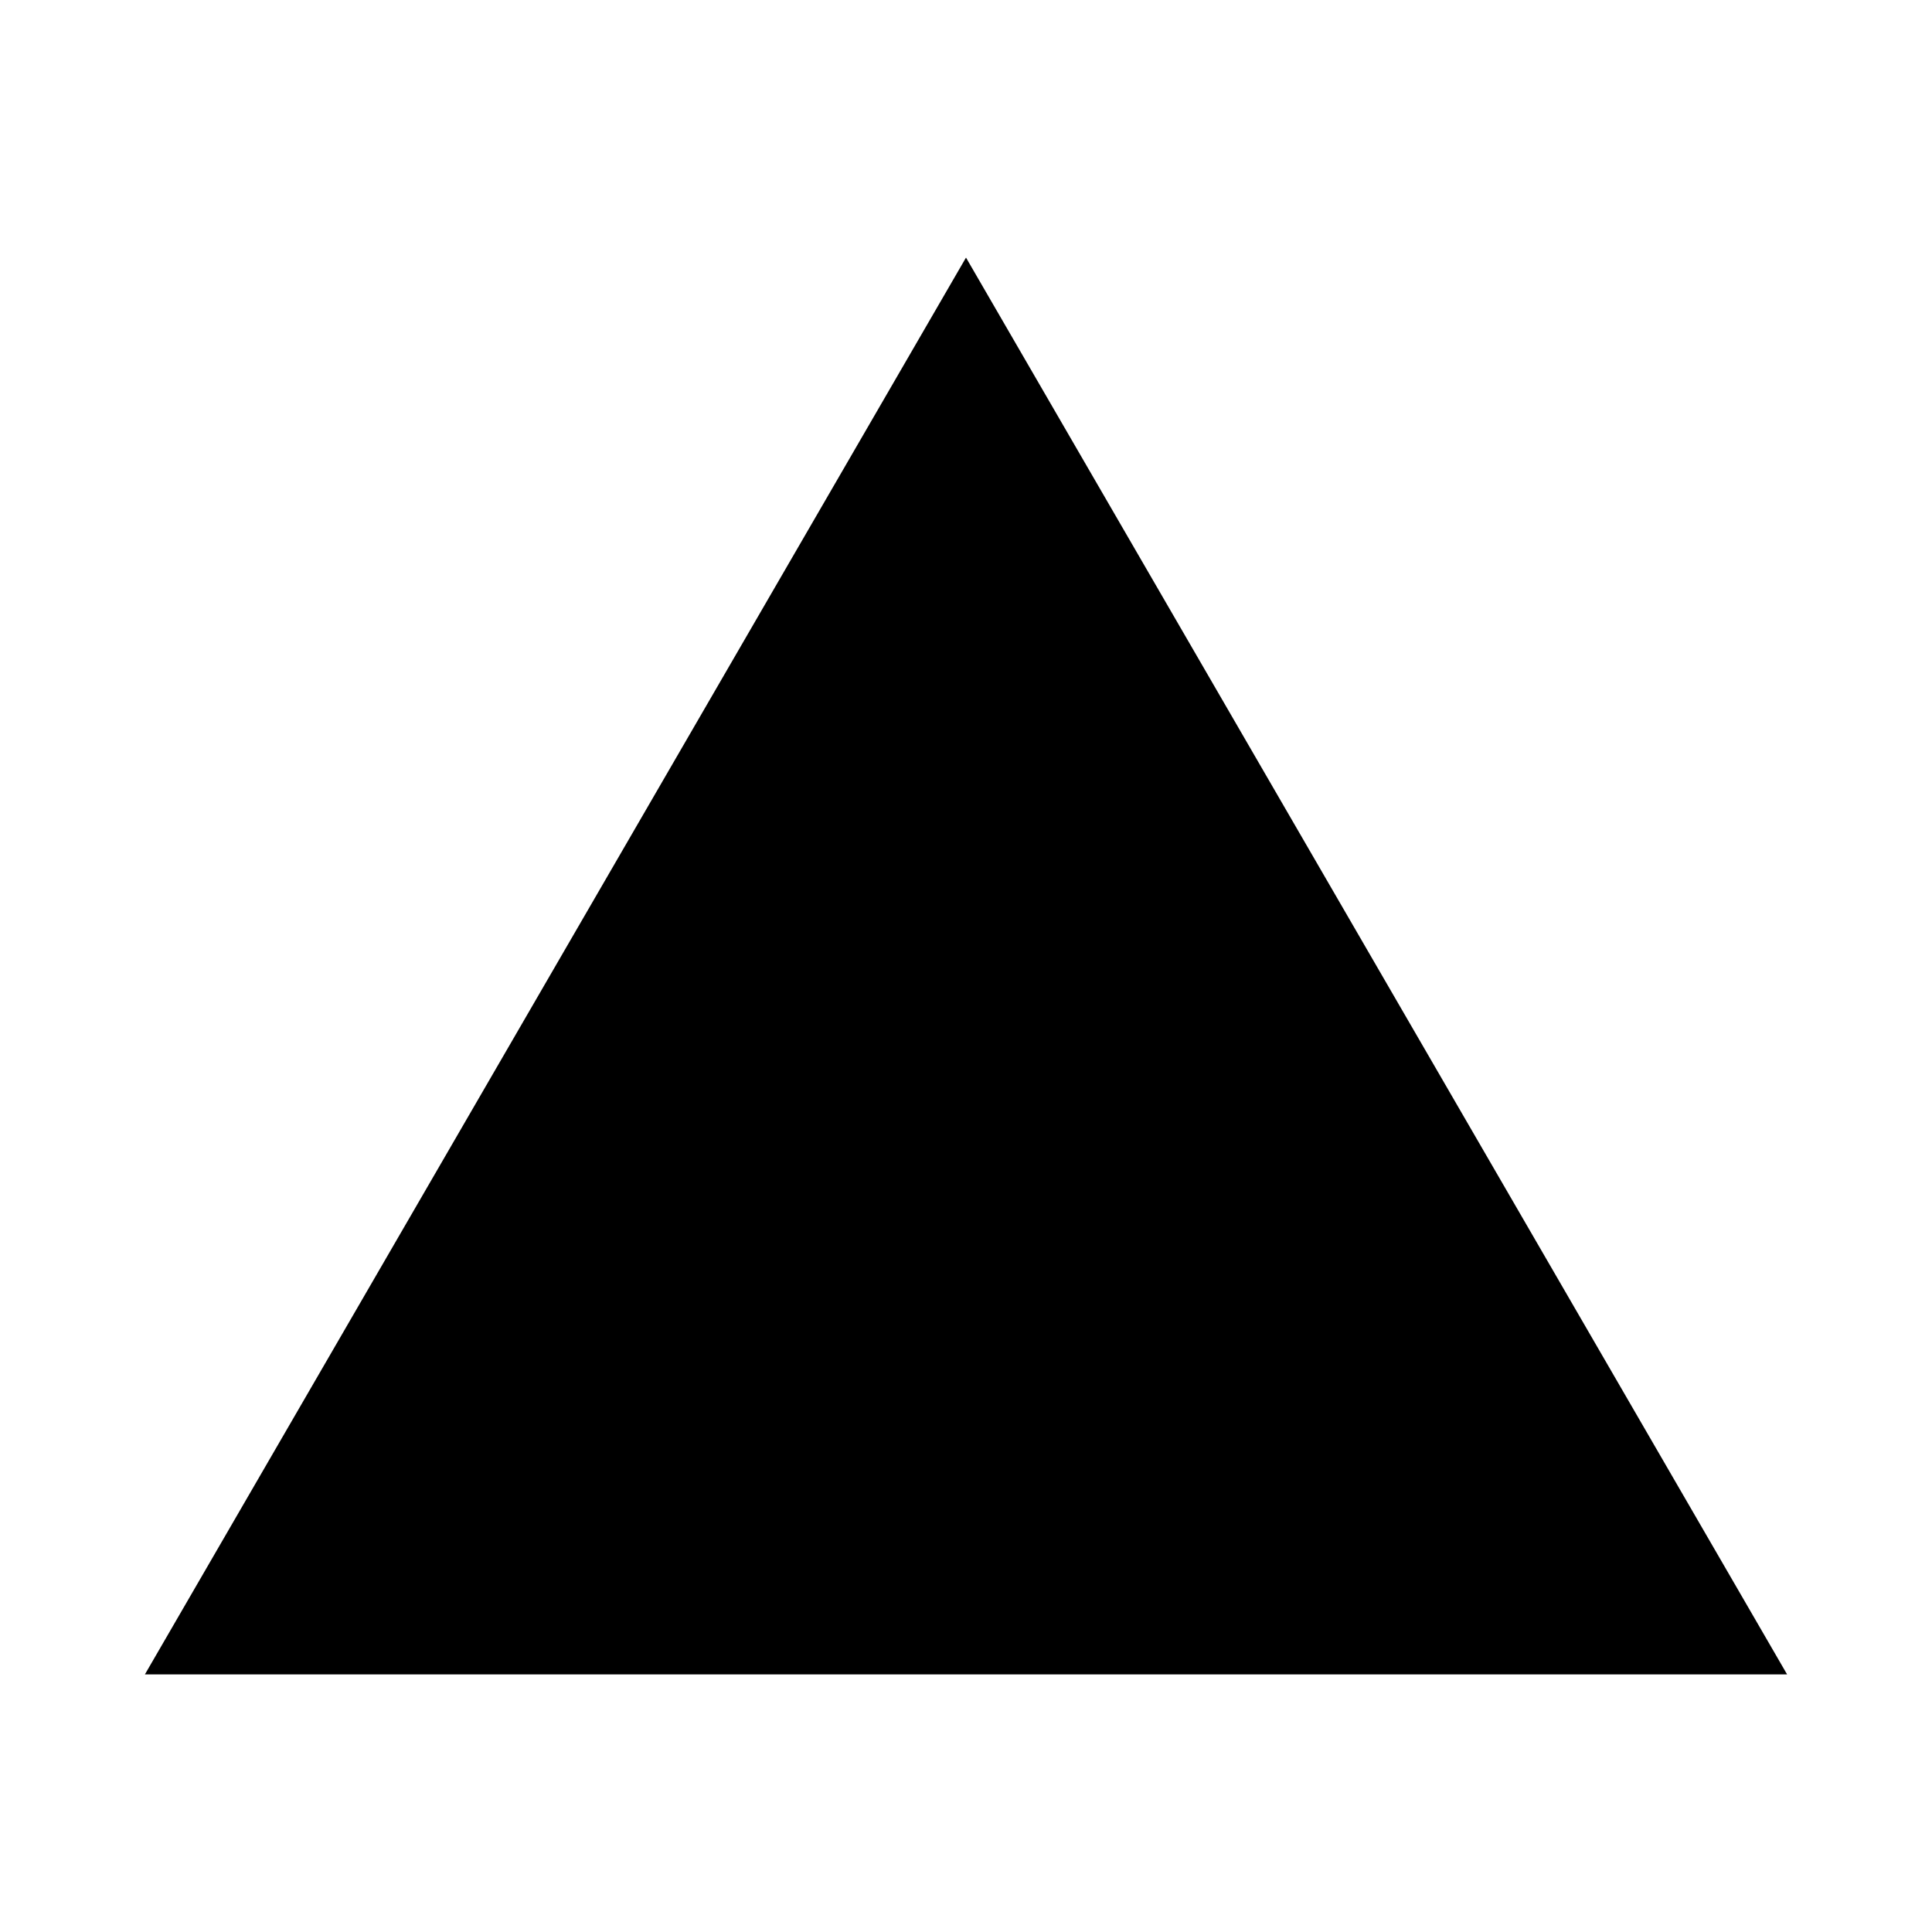
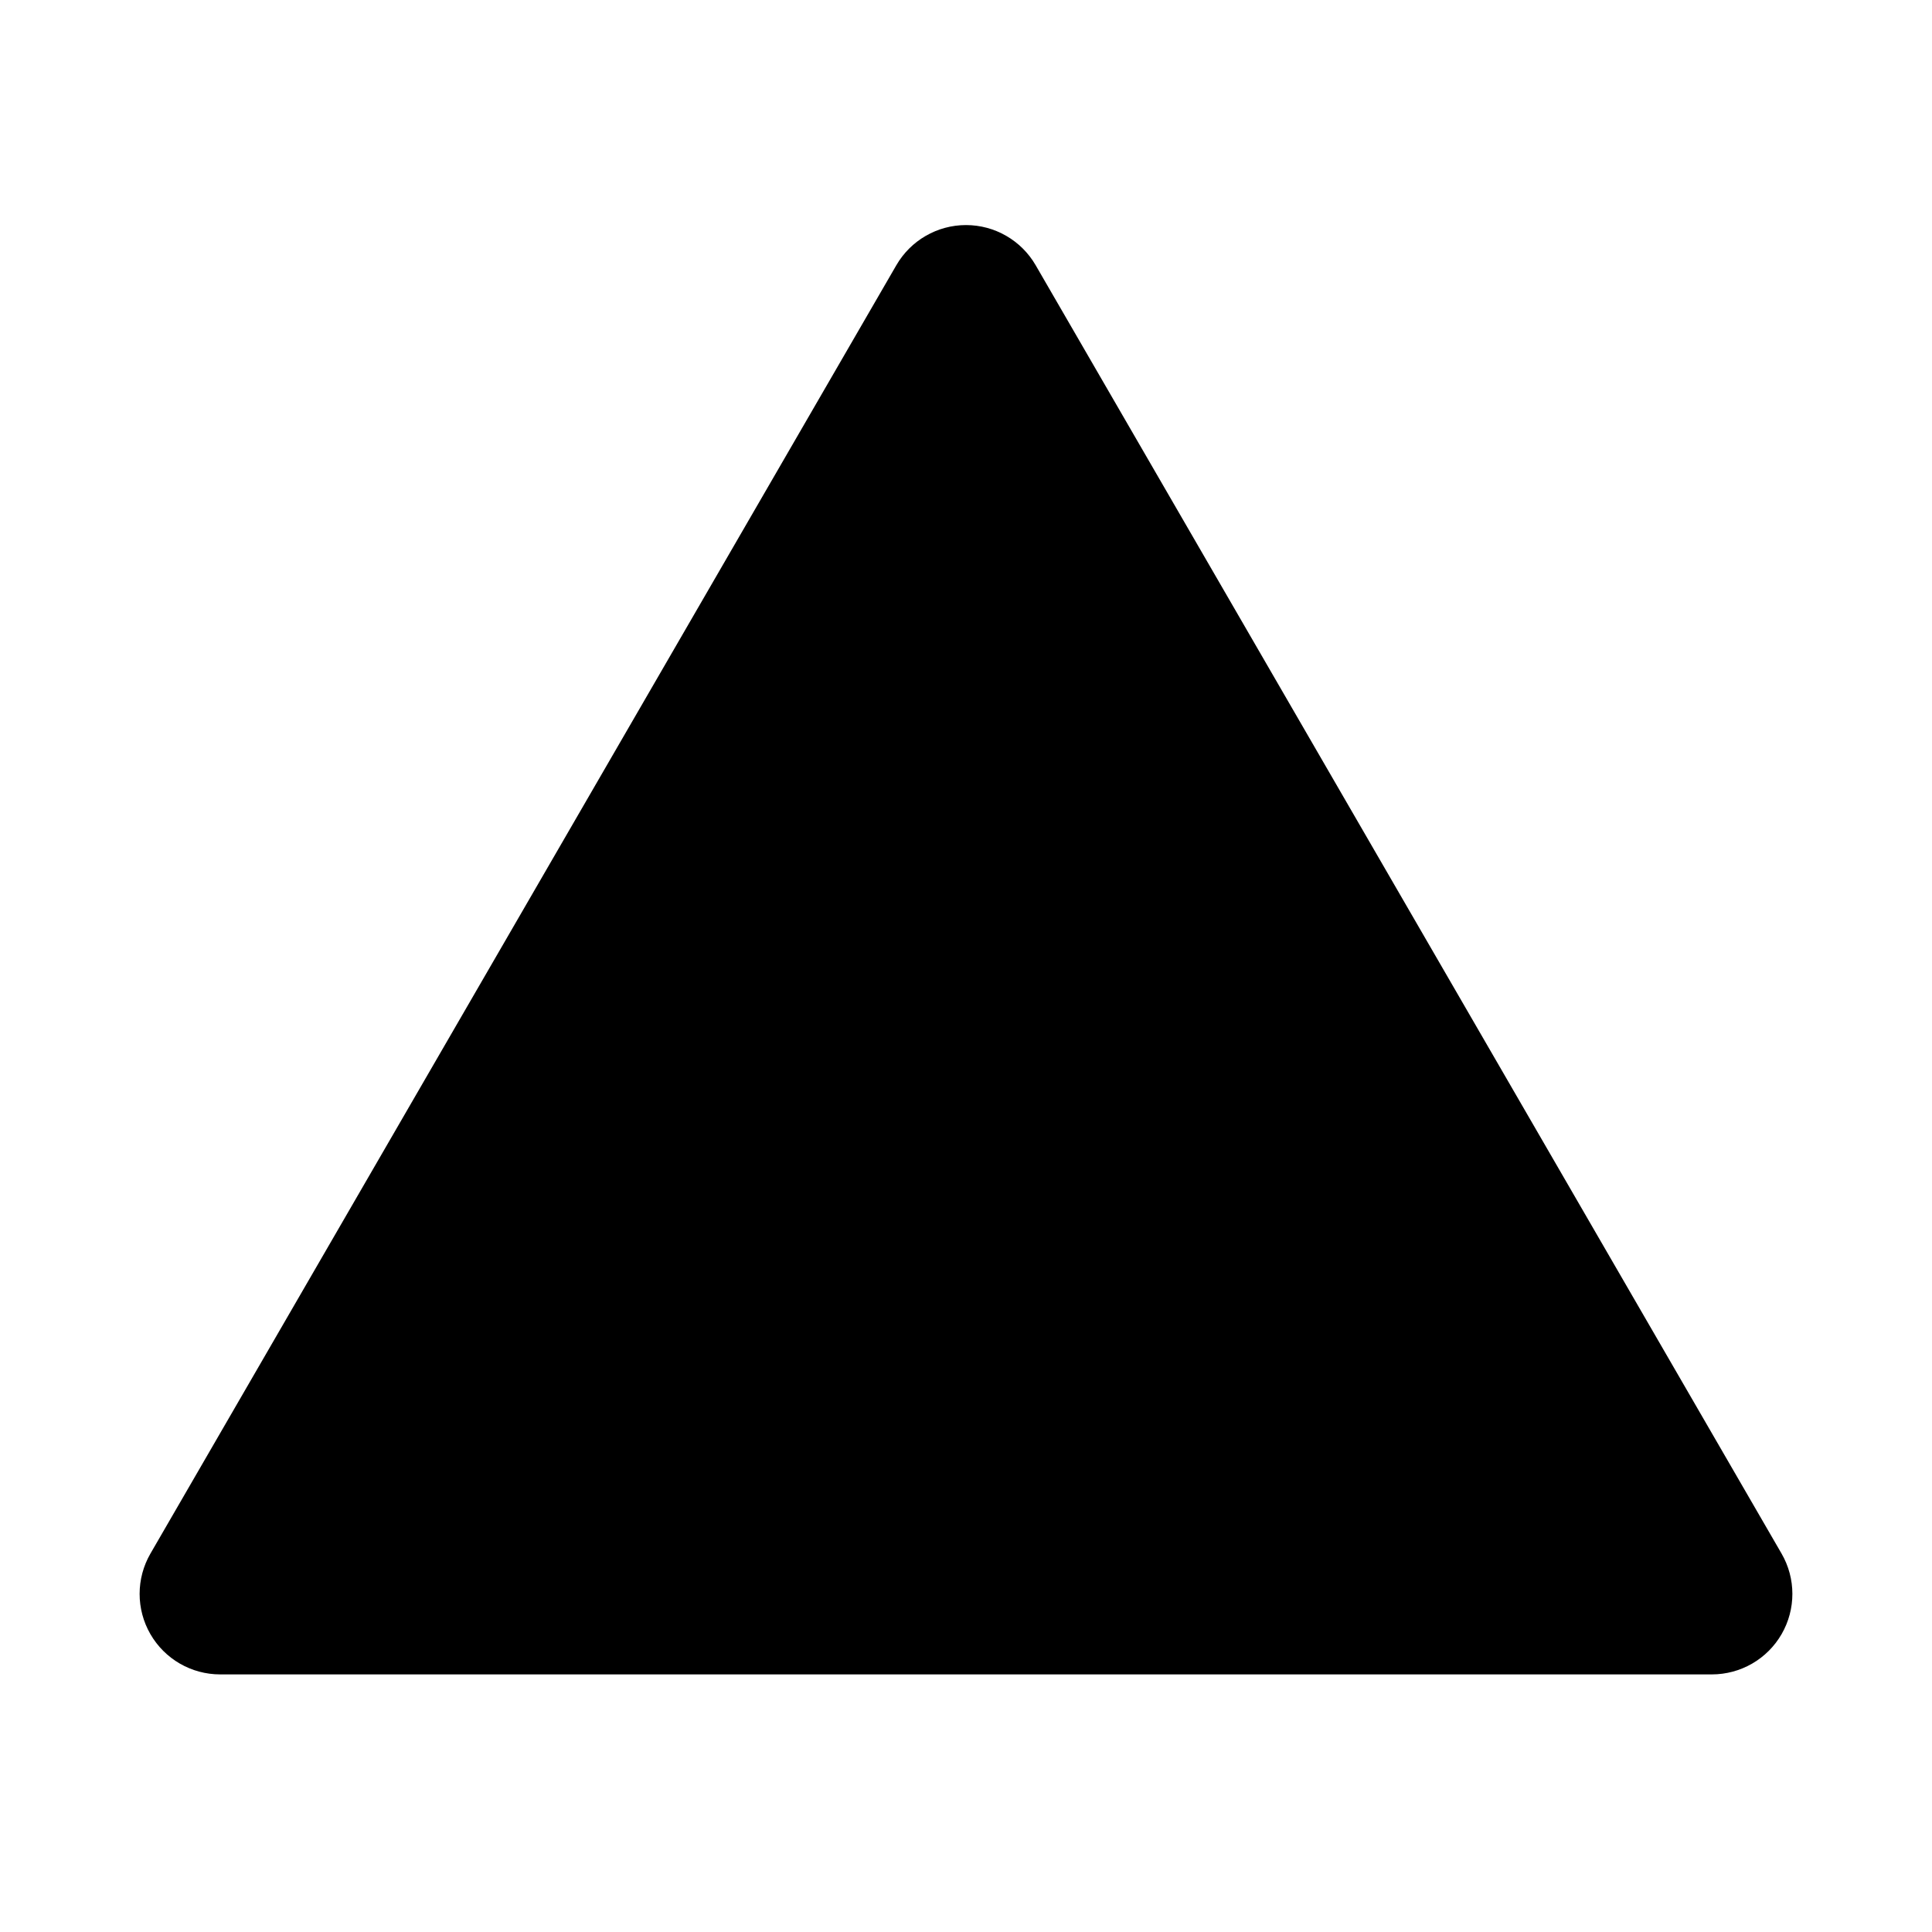
<svg xmlns="http://www.w3.org/2000/svg" width="120" height="120" viewBox="0 0 120 120">
  <defs>
-     <clipPath id="clip-Triangle">
+     <clipPath id="b">
      <rect width="120" height="120" />
    </clipPath>
  </defs>
-   <g id="Triangle" clip-path="url(#clip-Triangle)">
-     <rect id="Rectangle_2" data-name="Rectangle 2" width="120" height="120" fill="rgba(255,255,255,0)" />
-     <path id="Polygon_1" data-name="Polygon 1" d="M51,0l51,88H0Z" transform="translate(9 16)" />
+   <g id="a" clip-path="url(#b)">
+     <rect width="120" height="120" fill="rgba(255,255,255,0)" />
+     <path d="M50.673,7.474a5,5,0,0,1,8.654,0l46.328,80.021A5,5,0,0,1,101.328,95H8.672a5,5,0,0,1-4.327-7.505Z" transform="translate(5 9)" />
  </g>
</svg>
